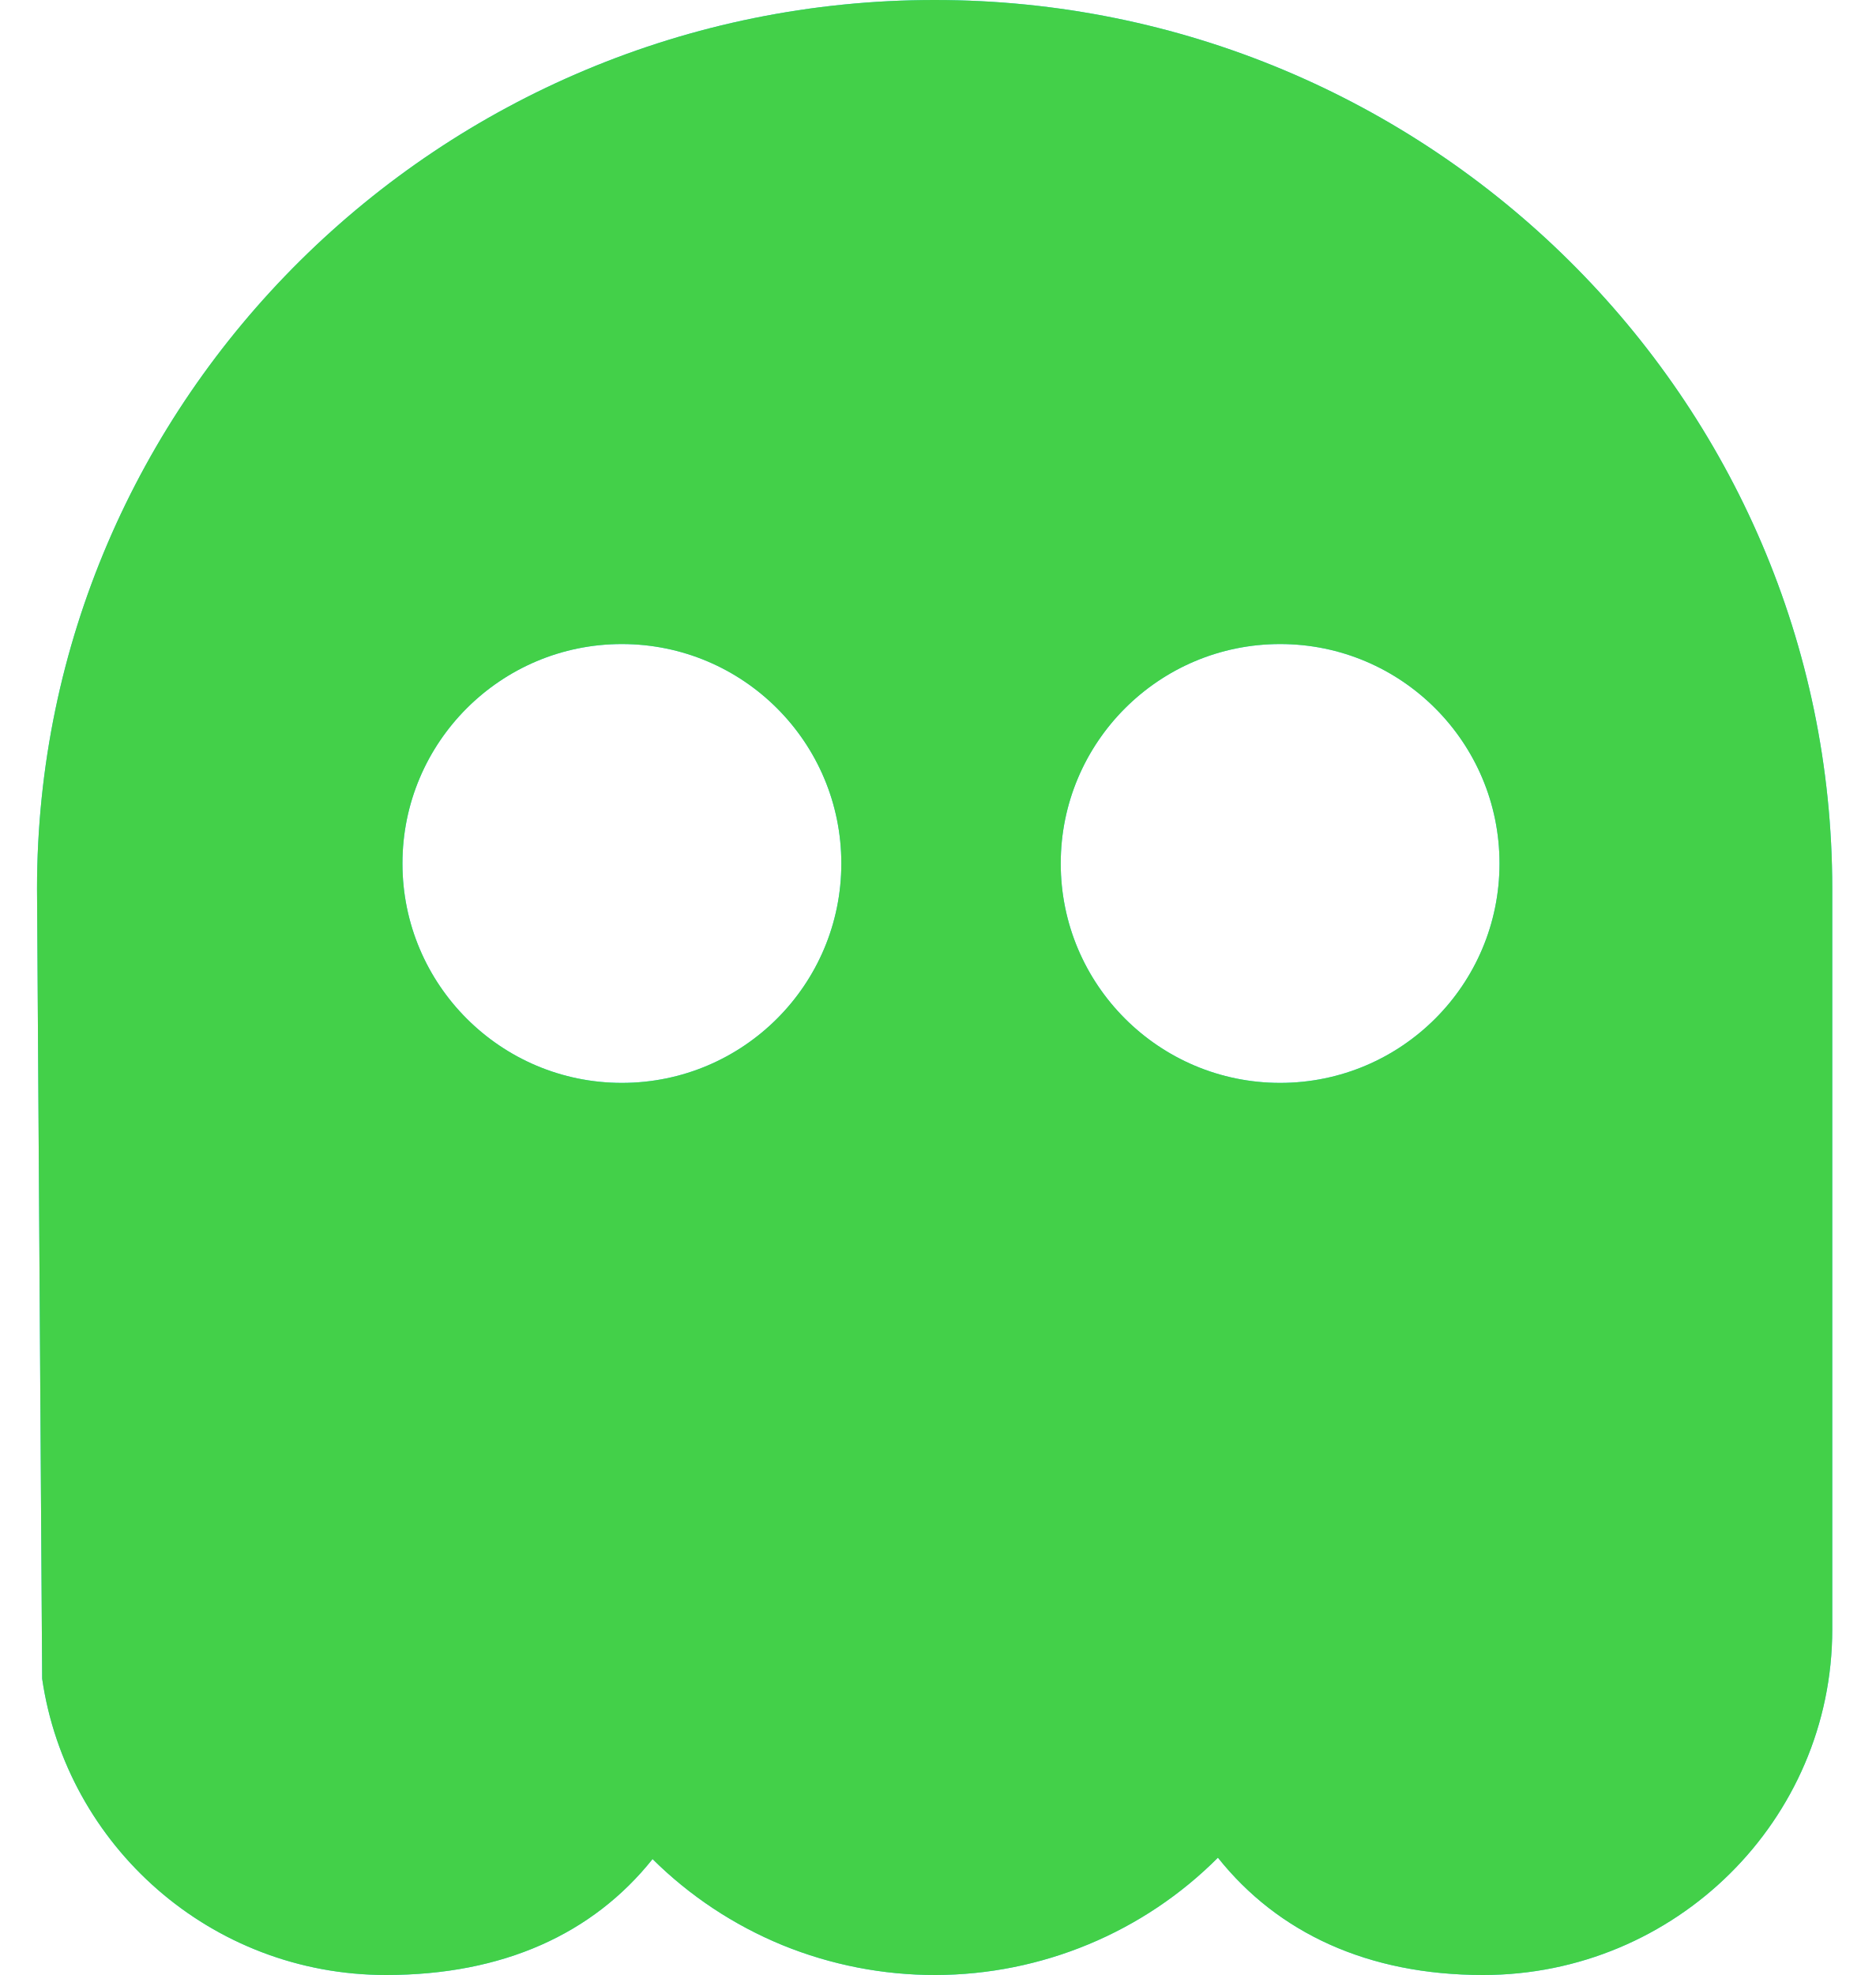
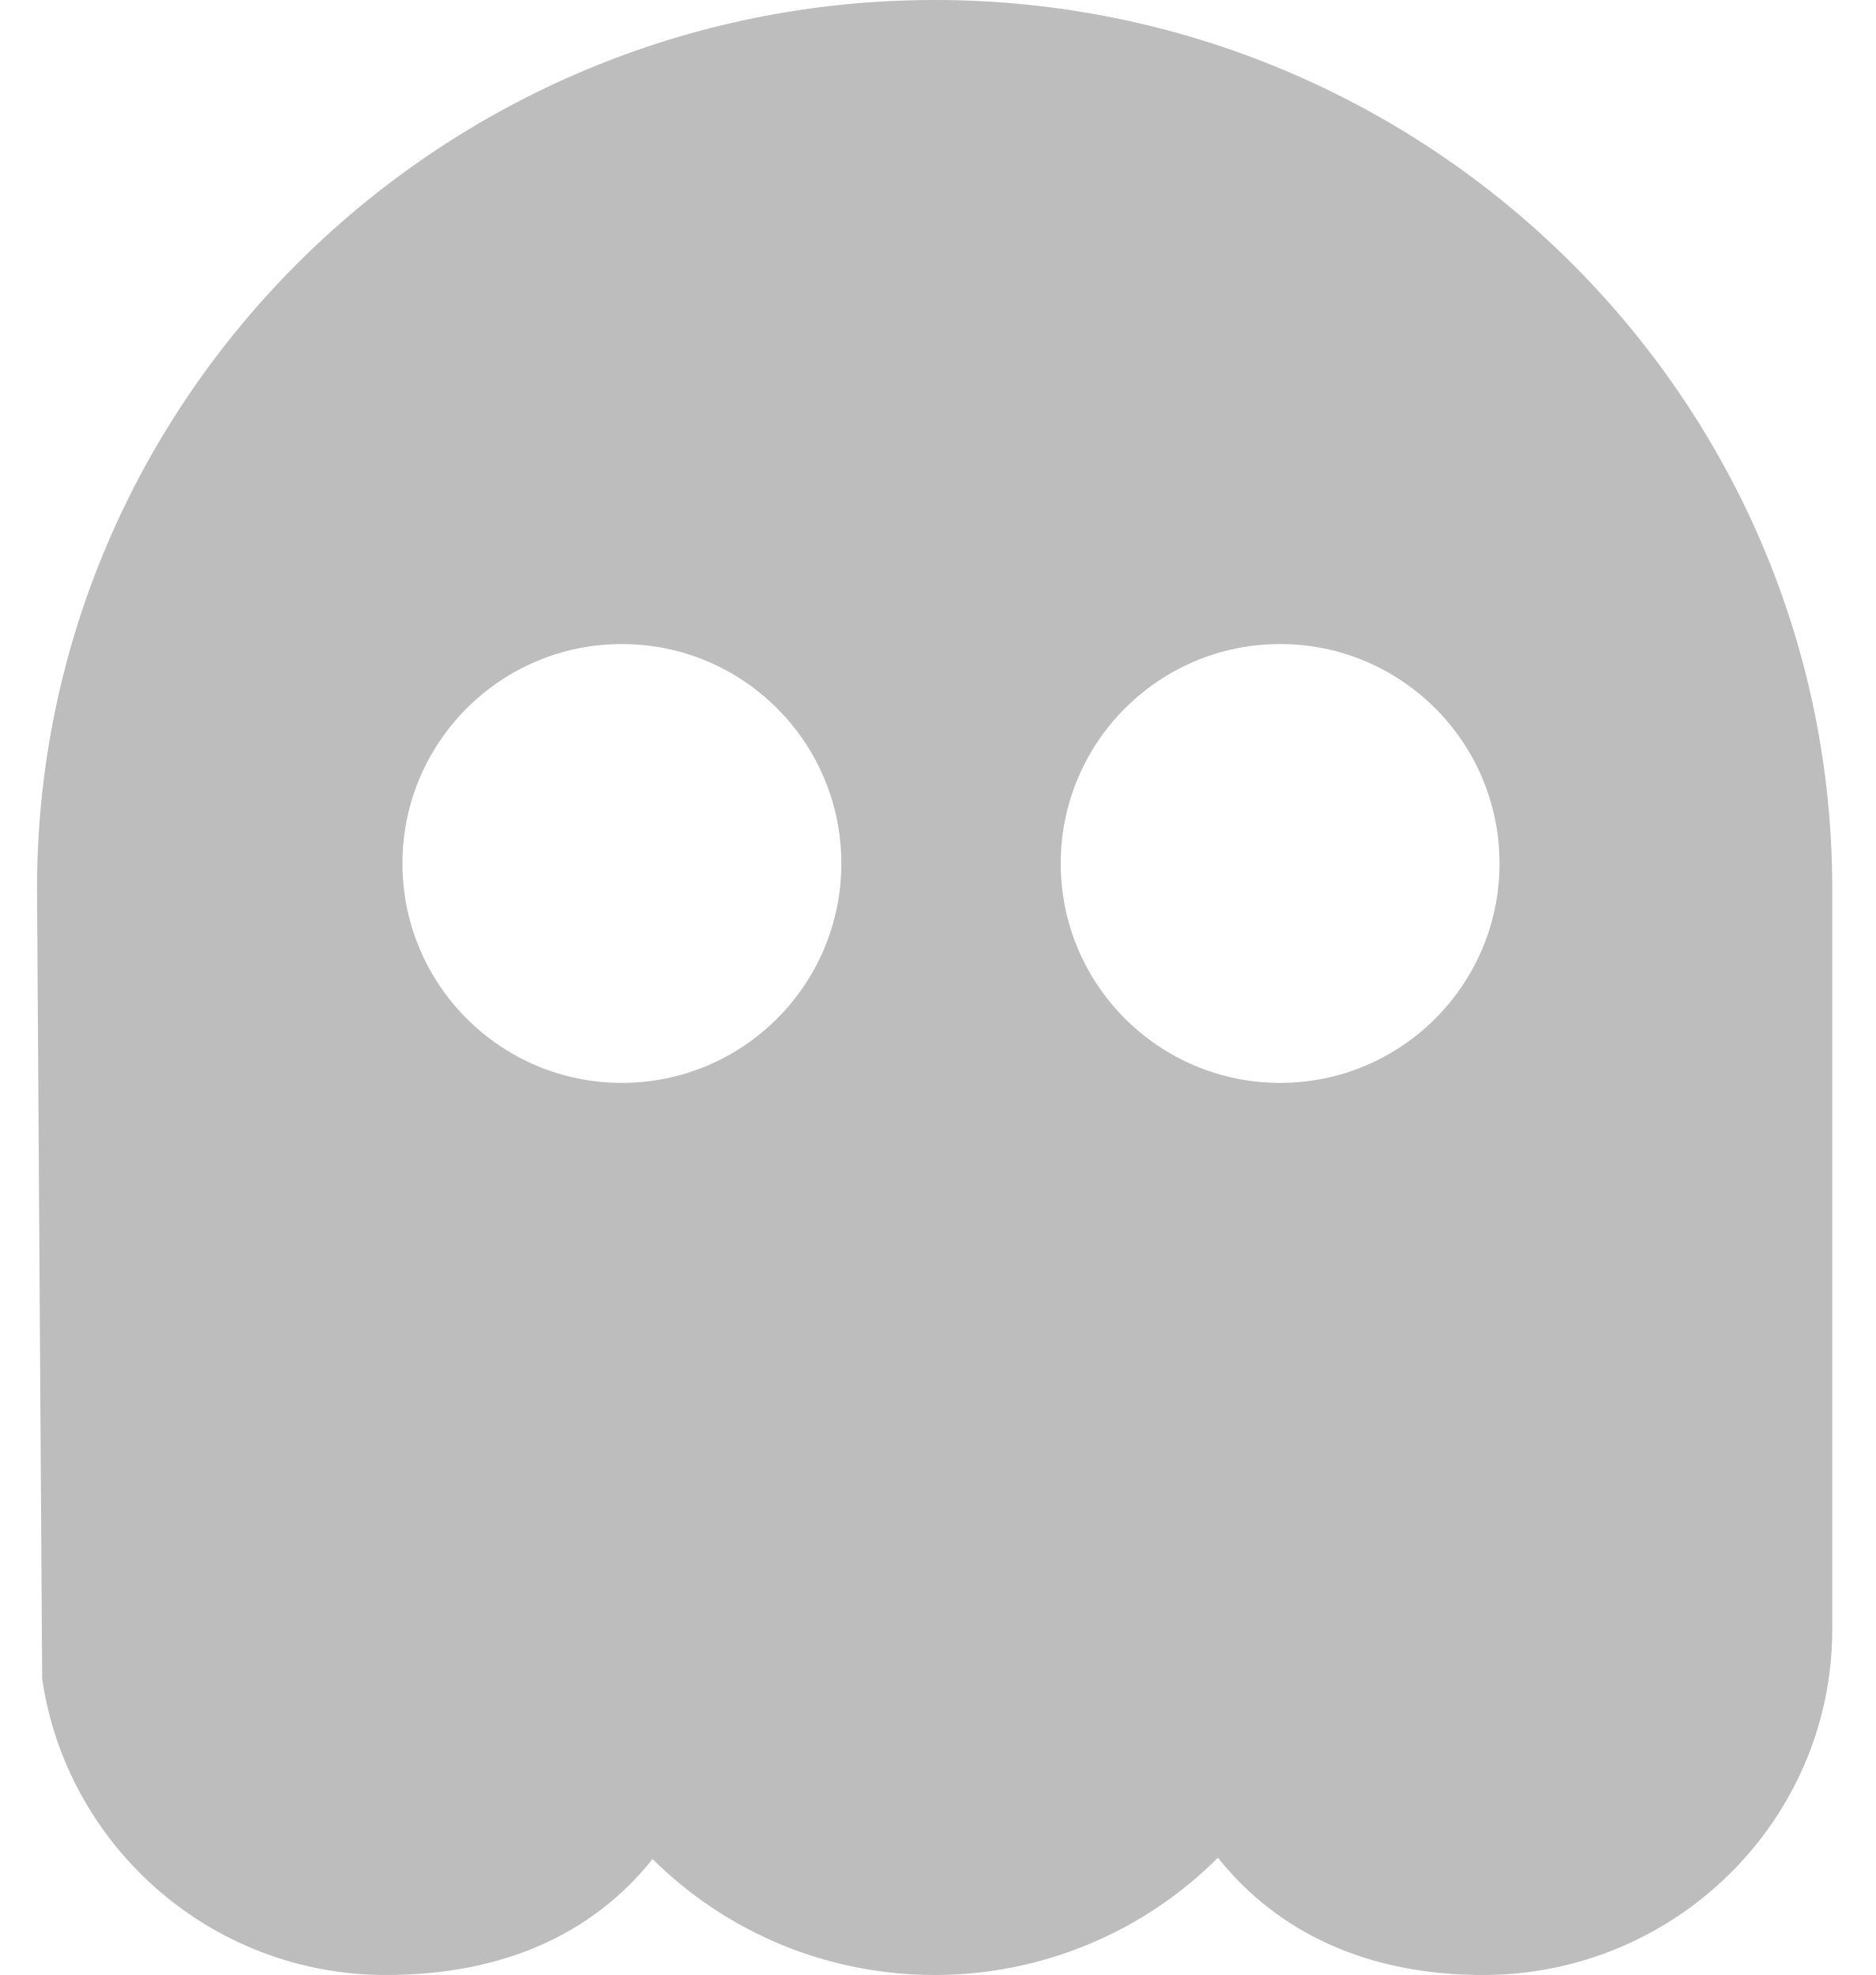
<svg xmlns="http://www.w3.org/2000/svg" width="19" height="20" viewBox="0 0 19 20" fill="none">
-   <path fill-rule="evenodd" clip-rule="evenodd" d="M9.466 0C4.453 0 0.375 4.038 0.375 9L0.427 17C0.674 18.691 2.134 20 3.91 20C5.096 20 6.005 19.583 6.609 18.826C6.985 19.199 7.432 19.495 7.923 19.697C8.415 19.898 8.943 20.001 9.475 20C10.007 19.999 10.534 19.893 11.025 19.689C11.516 19.485 11.961 19.187 12.335 18.812C12.942 19.574 13.854 20 15.021 20C16.971 20 18.557 18.43 18.557 16.5V9C18.557 4.038 14.479 0 9.466 0ZM6.298 10.966C7.526 10.966 8.521 9.971 8.521 8.744C8.521 7.517 7.526 6.522 6.298 6.522C5.071 6.522 4.076 7.517 4.076 8.744C4.076 9.971 5.071 10.966 6.298 10.966ZM15.187 8.744C15.187 9.971 14.192 10.966 12.965 10.966C11.738 10.966 10.743 9.971 10.743 8.744C10.743 7.517 11.738 6.522 12.965 6.522C14.192 6.522 15.187 7.517 15.187 8.744Z" fill="#2FD8FC" />
-   <path fill-rule="evenodd" clip-rule="evenodd" d="M9.466 0C4.453 0 0.375 4.038 0.375 9L0.427 17C0.674 18.691 2.134 20 3.91 20C5.096 20 6.005 19.583 6.609 18.826C6.985 19.199 7.432 19.495 7.923 19.697C8.415 19.898 8.943 20.001 9.475 20C10.007 19.999 10.534 19.893 11.025 19.689C11.516 19.485 11.961 19.187 12.335 18.812C12.942 19.574 13.854 20 15.021 20C16.971 20 18.557 18.43 18.557 16.5V9C18.557 4.038 14.479 0 9.466 0ZM6.298 10.966C7.526 10.966 8.521 9.971 8.521 8.744C8.521 7.517 7.526 6.522 6.298 6.522C5.071 6.522 4.076 7.517 4.076 8.744C4.076 9.971 5.071 10.966 6.298 10.966ZM15.187 8.744C15.187 9.971 14.192 10.966 12.965 10.966C11.738 10.966 10.743 9.971 10.743 8.744C10.743 7.517 11.738 6.522 12.965 6.522C14.192 6.522 15.187 7.517 15.187 8.744Z" fill="#43D049" />
+   <path fill-rule="evenodd" clip-rule="evenodd" d="M9.466 0C4.453 0 0.375 4.038 0.375 9L0.427 17C0.674 18.691 2.134 20 3.91 20C5.096 20 6.005 19.583 6.609 18.826C6.985 19.199 7.432 19.495 7.923 19.697C8.415 19.898 8.943 20.001 9.475 20C10.007 19.999 10.534 19.893 11.025 19.689C11.516 19.485 11.961 19.187 12.335 18.812C12.942 19.574 13.854 20 15.021 20C16.971 20 18.557 18.43 18.557 16.5V9C18.557 4.038 14.479 0 9.466 0ZM6.298 10.966C7.526 10.966 8.521 9.971 8.521 8.744C8.521 7.517 7.526 6.522 6.298 6.522C5.071 6.522 4.076 7.517 4.076 8.744C4.076 9.971 5.071 10.966 6.298 10.966ZM15.187 8.744C15.187 9.971 14.192 10.966 12.965 10.966C11.738 10.966 10.743 9.971 10.743 8.744C10.743 7.517 11.738 6.522 12.965 6.522C14.192 6.522 15.187 7.517 15.187 8.744Z" fill="#BDBDBD" />
</svg>
